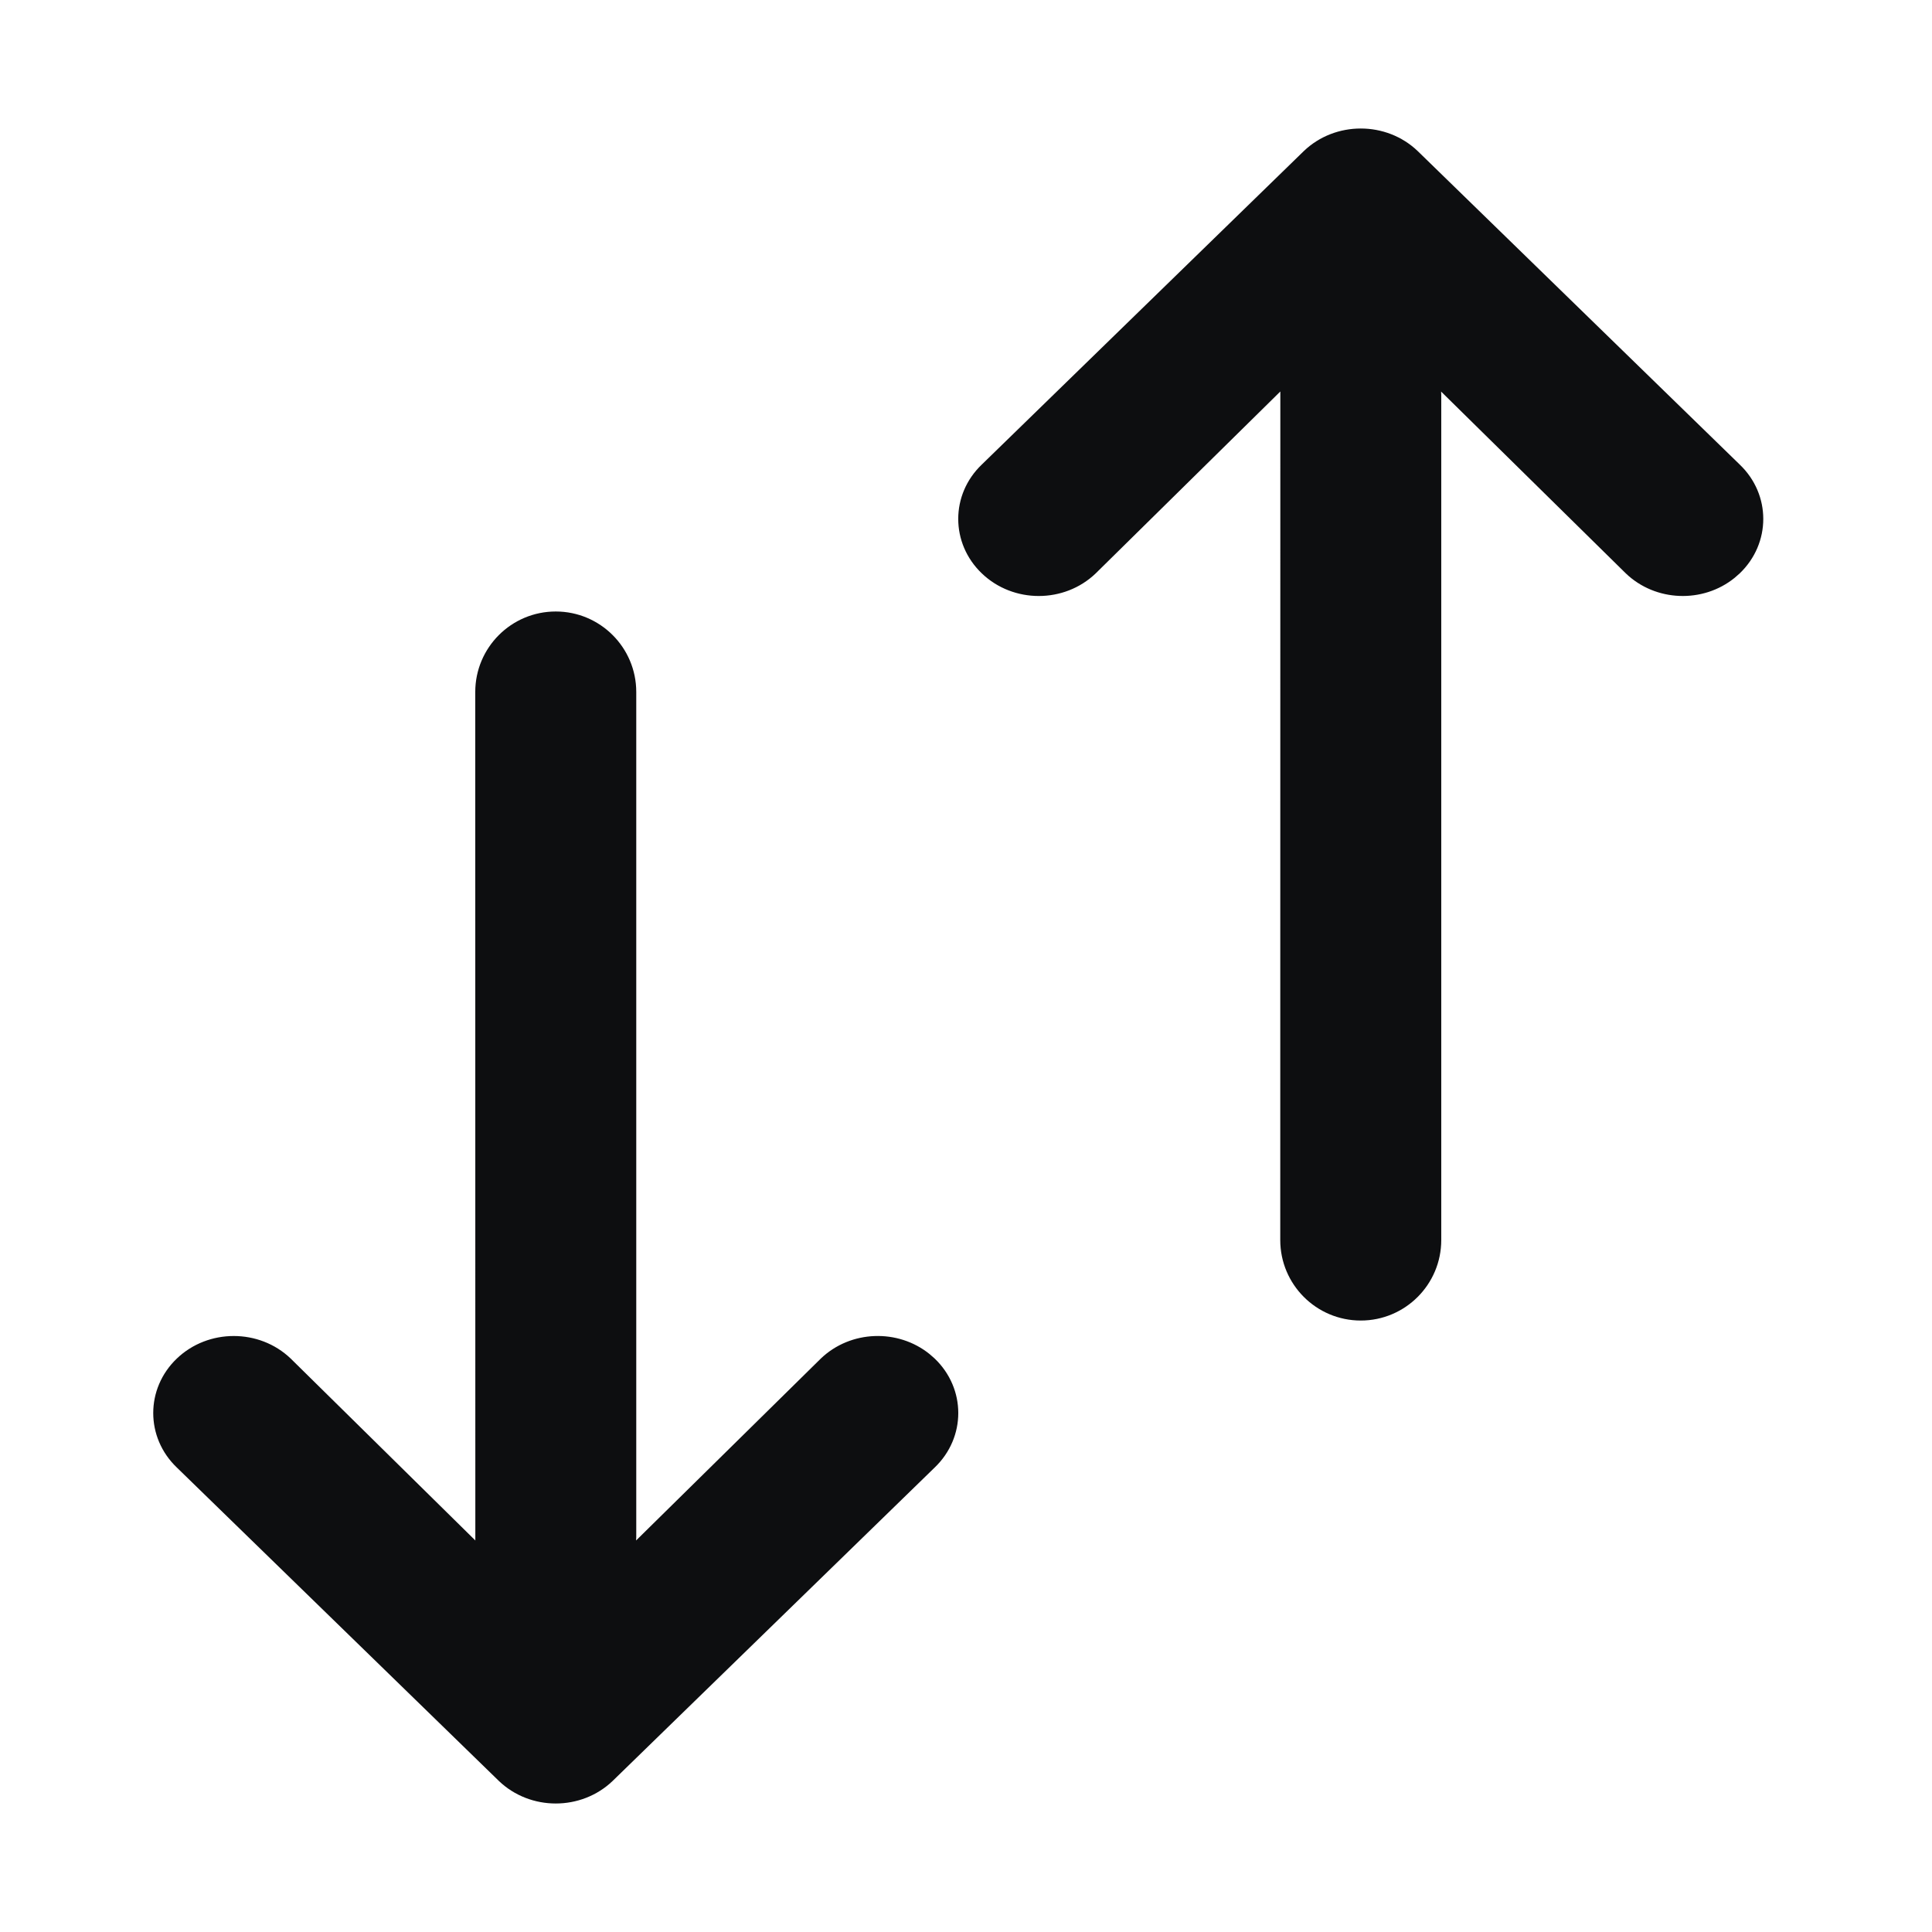
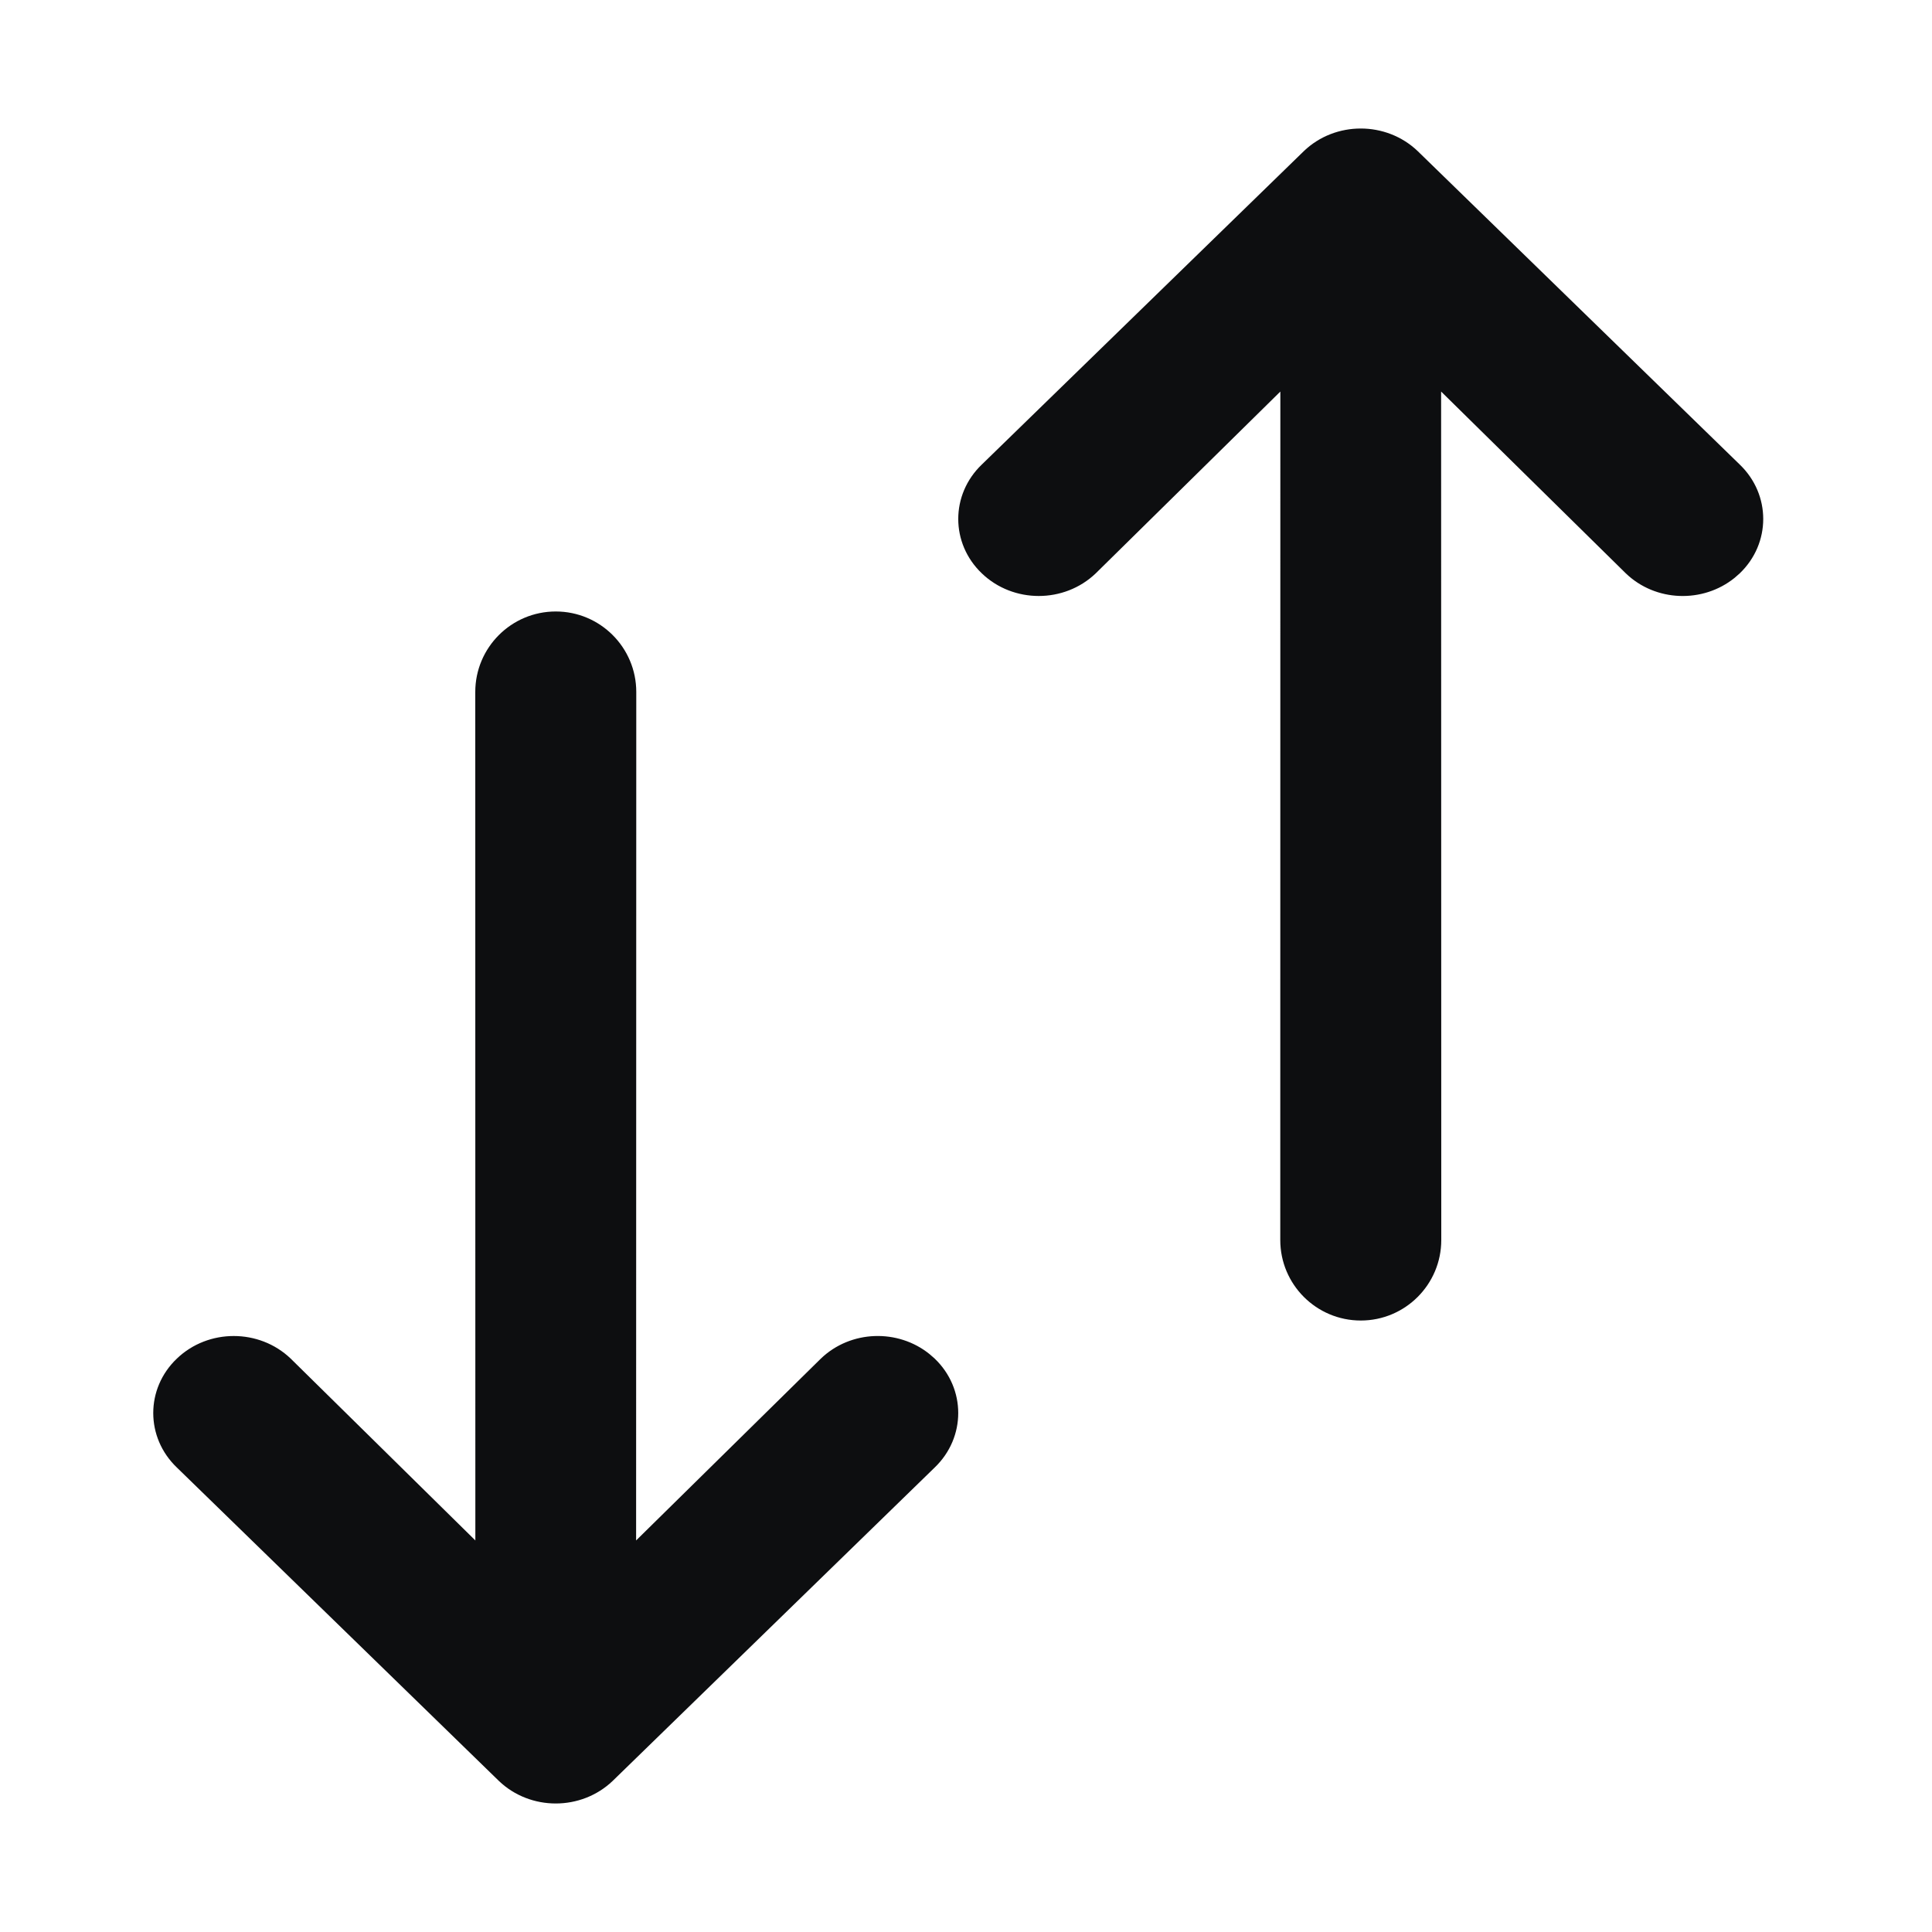
<svg xmlns="http://www.w3.org/2000/svg" width="24px" height="24px" viewBox="0 0 24 24" version="1.1">
  <g id="arrow-double-vertical" stroke="none" stroke-width="1" fill="none" fill-rule="evenodd">
-     <path d="M18.134,12.293 L22.027,16.293 C22.401,16.683 22.401,17.317 22.027,17.707 L18.134,21.707 C17.76,22.098 17.154,22.098 16.78,21.707 C16.407,21.317 16.407,20.683 16.78,20.293 L19.04,17.999 L8.5,18 C7.948,18 7.5,17.552 7.5,17 C7.5,16.448 7.948,16 8.5,16 L19,16 L19.04,16.002 L16.78,13.707 C16.426,13.337 16.408,12.749 16.724,12.357 L16.78,12.293 C17.154,11.902 17.76,11.902 18.134,12.293 Z M5.674,2.293 C6.047,1.902 6.653,1.902 7.027,2.293 L7.083,2.357 C7.4,2.749 7.381,3.337 7.027,3.707 L4.768,6.002 L4.808,6 L15.308,6 C15.86,6 16.308,6.448 16.308,7 C16.308,7.552 15.86,8 15.308,8 L4.767,7.999 L7.027,10.293 C7.401,10.683 7.401,11.317 7.027,11.707 C6.653,12.098 6.047,12.098 5.674,11.707 L1.78,7.707 C1.407,7.317 1.407,6.683 1.78,6.293 L5.674,2.293 Z" id="Shape" fill="#0D0E10" fill-rule="nonzero" transform="translate(11.9038, 12) rotate(-270) translate(-11.9038, -12)" />
+     <path d="M11.611,18.23 L7.611,22.123 C7.22,22.497 6.587,22.497 6.197,22.123 L2.197,18.23 C1.806,17.856 1.806,17.25 2.197,16.877 C2.587,16.503 3.22,16.503 3.611,16.877 L5.905,19.136 L5.904,8.596 C5.904,8.044 6.352,7.596 6.904,7.596 C7.456,7.596 7.904,8.044 7.904,8.596 L7.902,19.136 L10.197,16.877 C10.567,16.522 11.154,16.504 11.547,16.821 L11.611,16.877 C12.001,17.25 12.001,17.856 11.611,18.23 Z M21.611,5.77 C22.001,6.144 22.001,6.75 21.611,7.123 L21.547,7.179 C21.154,7.496 20.567,7.478 20.197,7.123 L17.902,4.864 L17.904,15.404 C17.904,15.956 17.456,16.404 16.904,16.404 C16.352,16.404 15.904,15.956 15.904,15.404 L15.905,4.864 L13.611,7.123 C13.22,7.497 12.587,7.497 12.197,7.123 C11.806,6.75 11.806,6.144 12.197,5.77 L16.197,1.877 C16.587,1.503 17.22,1.503 17.611,1.877 L21.611,5.77 Z" id="Shape" fill="#0D0E10" fill-rule="nonzero" />
  </g>
</svg>
